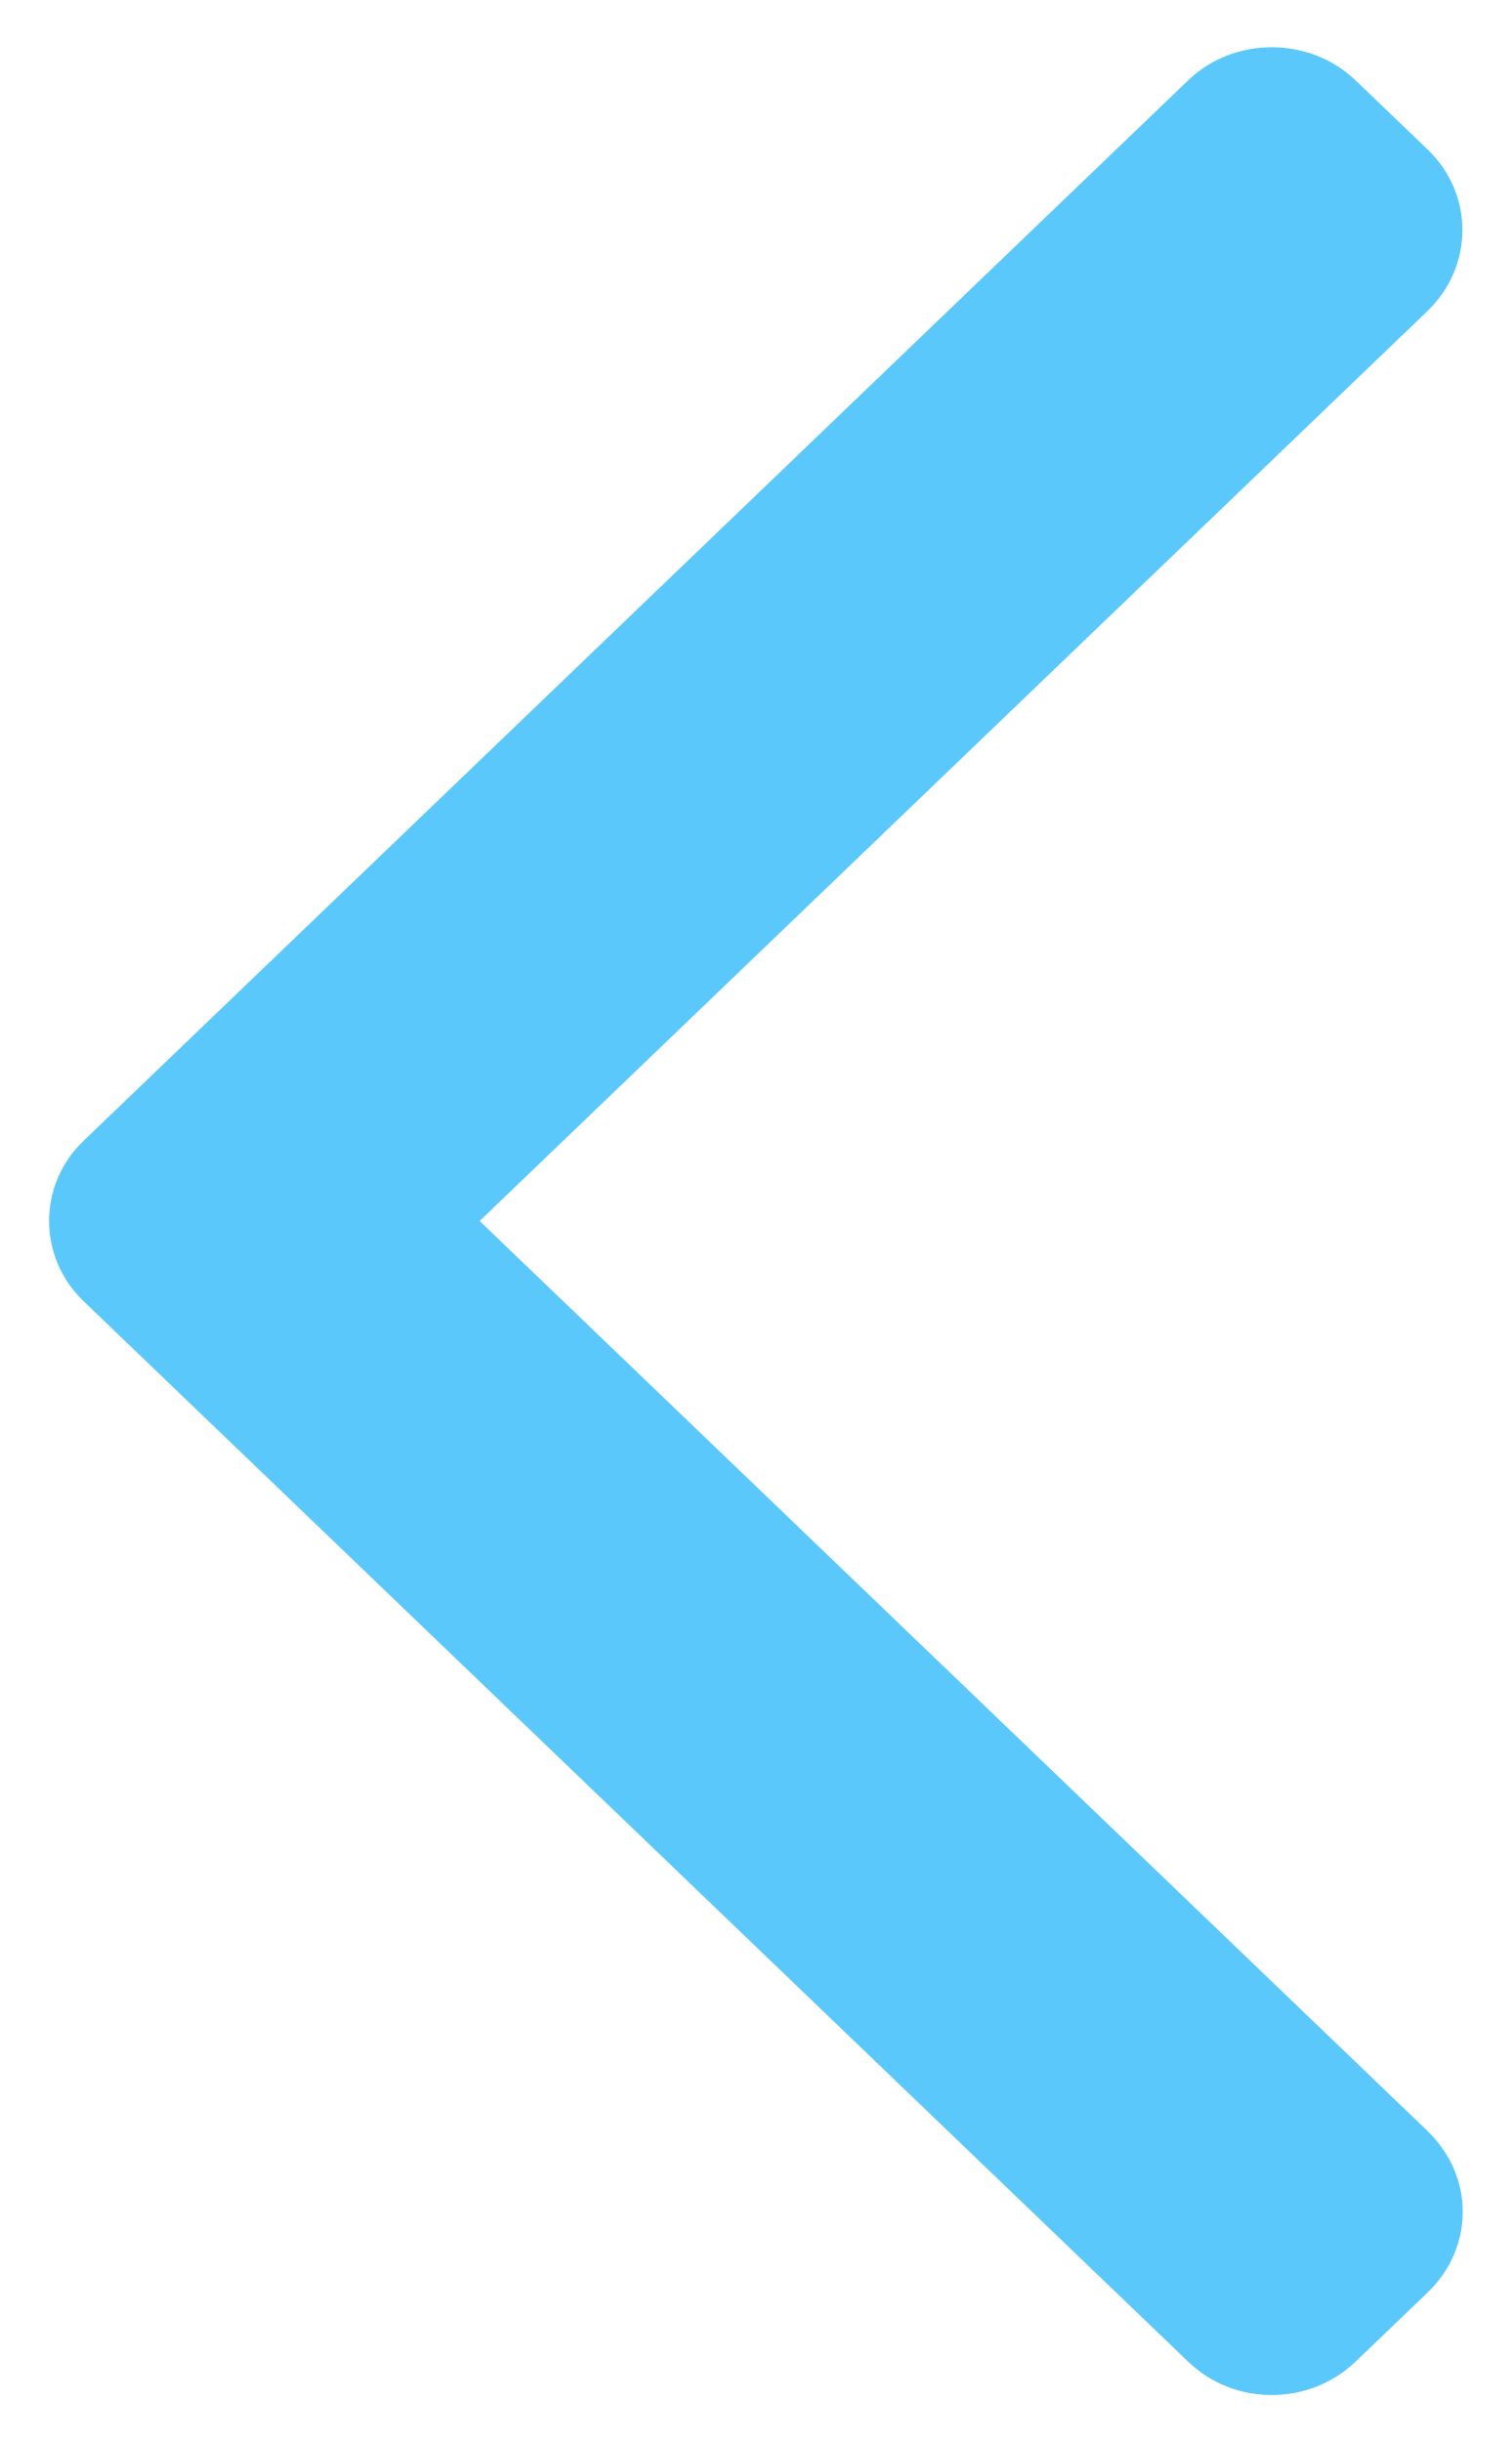
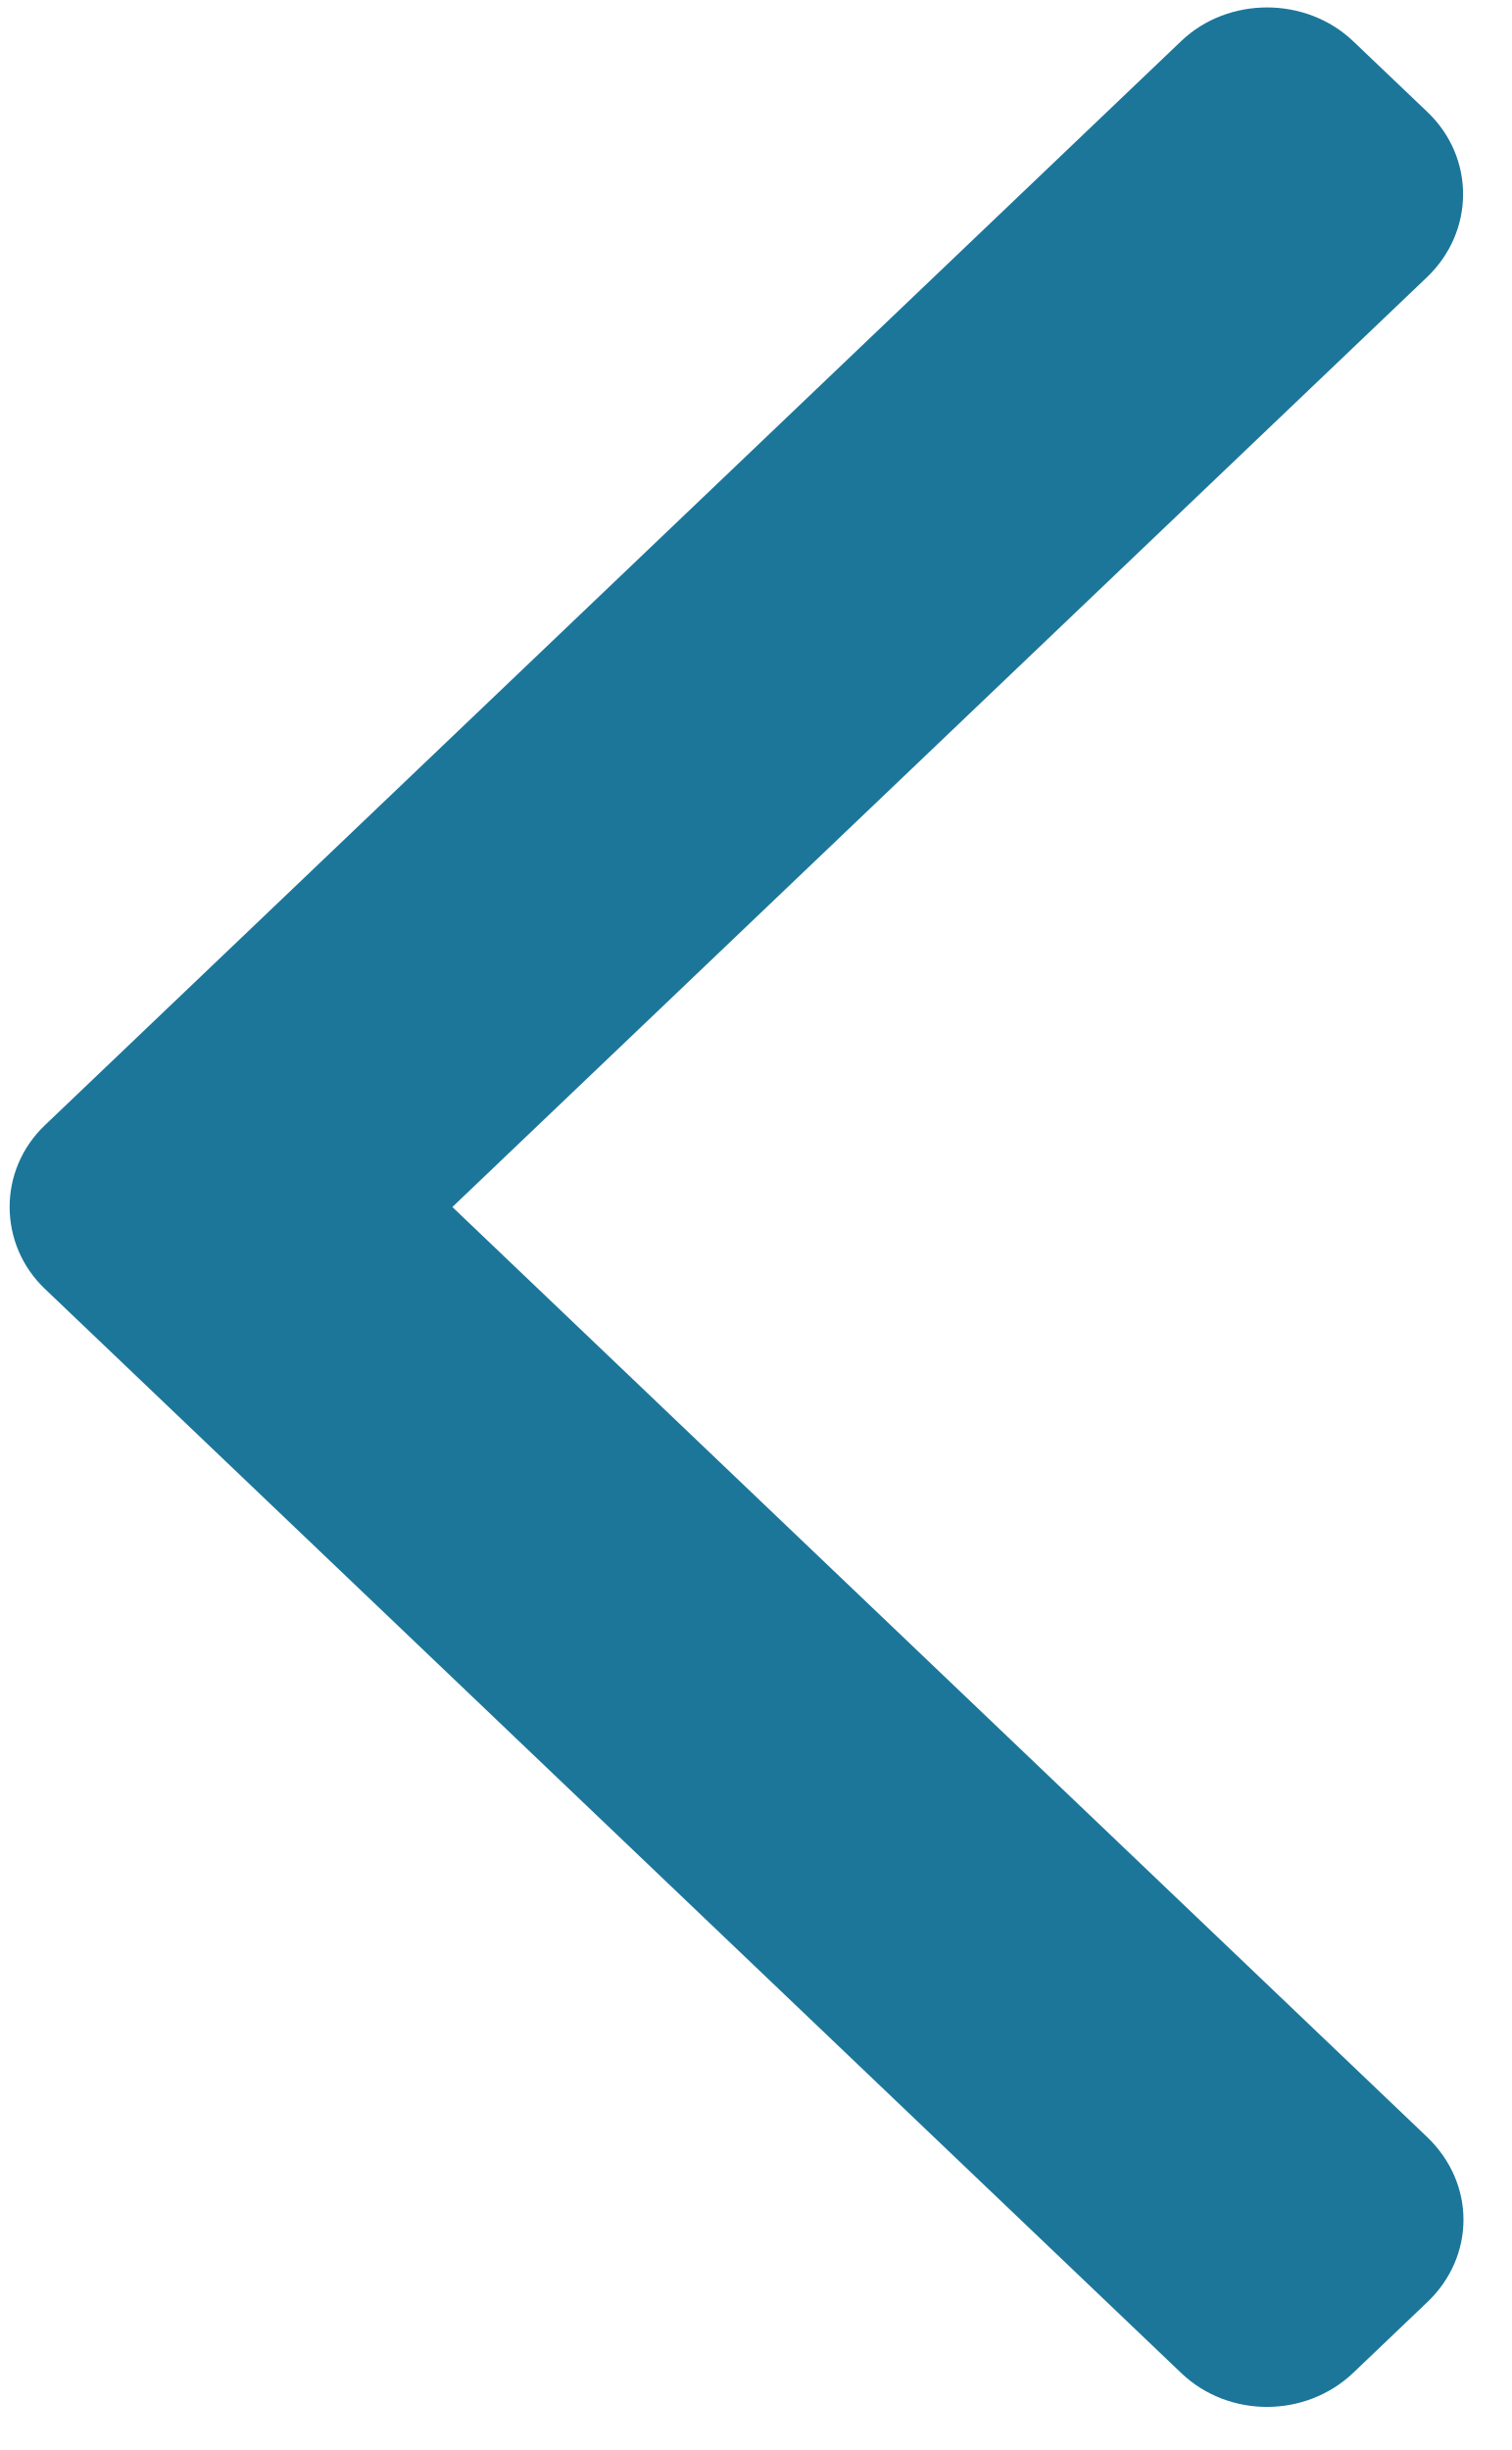
- <svg xmlns="http://www.w3.org/2000/svg" width="13px" height="21px" viewBox="0 0 13 21" version="1.1">
+ <svg xmlns="http://www.w3.org/2000/svg" width="29px" height="47px" viewBox="0 0 29 47" version="1.1">
  <defs />
-   <g id="App-UI" stroke="none" stroke-width="1" fill="none" fill-rule="evenodd">
-     <g id="iPhone-SE" transform="translate(-11, -24)" fill="#5AC8FA">
-       <g id="Back-Arrow-Blue" transform="translate(11, 24)">
-         <path d="M11.659,0.692 C11.261,0.31 10.61,0.314 10.22,0.689 L0.718,9.811 C0.321,10.192 0.327,10.814 0.718,11.189 L10.22,20.311 C10.616,20.692 11.26,20.691 11.659,20.308 L12.279,19.713 C12.677,19.33 12.684,18.717 12.274,18.323 L4.125,10.5 L12.274,2.677 C12.675,2.292 12.678,1.671 12.279,1.287 L11.659,0.692 Z" id="Back" />
+   <g id="Icon" stroke="none" stroke-width="1" fill="none" fill-rule="evenodd">
+     <g id="Group-3" transform="translate(0, -30)" fill="#1C769A">
+       <g id="Group-2" transform="translate(0, 30)">
+         <g id="back">
+           <g id="Back">
+             <g id="App-UI">
+               <g id="iPhone-SE">
+                 <g id="Back-Arrow-Blue">
+                   <path d="M25.965,0.794 C25.051,-0.078 23.559,-0.068 22.664,0.786 L0.862,21.585 C-0.048,22.452 -0.034,23.872 0.862,24.726 L22.664,45.525 C23.573,46.392 25.05,46.39 25.965,45.517 L27.387,44.16 C28.301,43.288 28.318,41.89 27.376,40.992 L8.679,23.155 L27.376,5.319 C28.296,4.441 28.303,3.024 27.387,2.15 L25.965,0.794 Z" id="Back" />
+                 </g>
+               </g>
+             </g>
+           </g>
+         </g>
      </g>
    </g>
  </g>
</svg>
